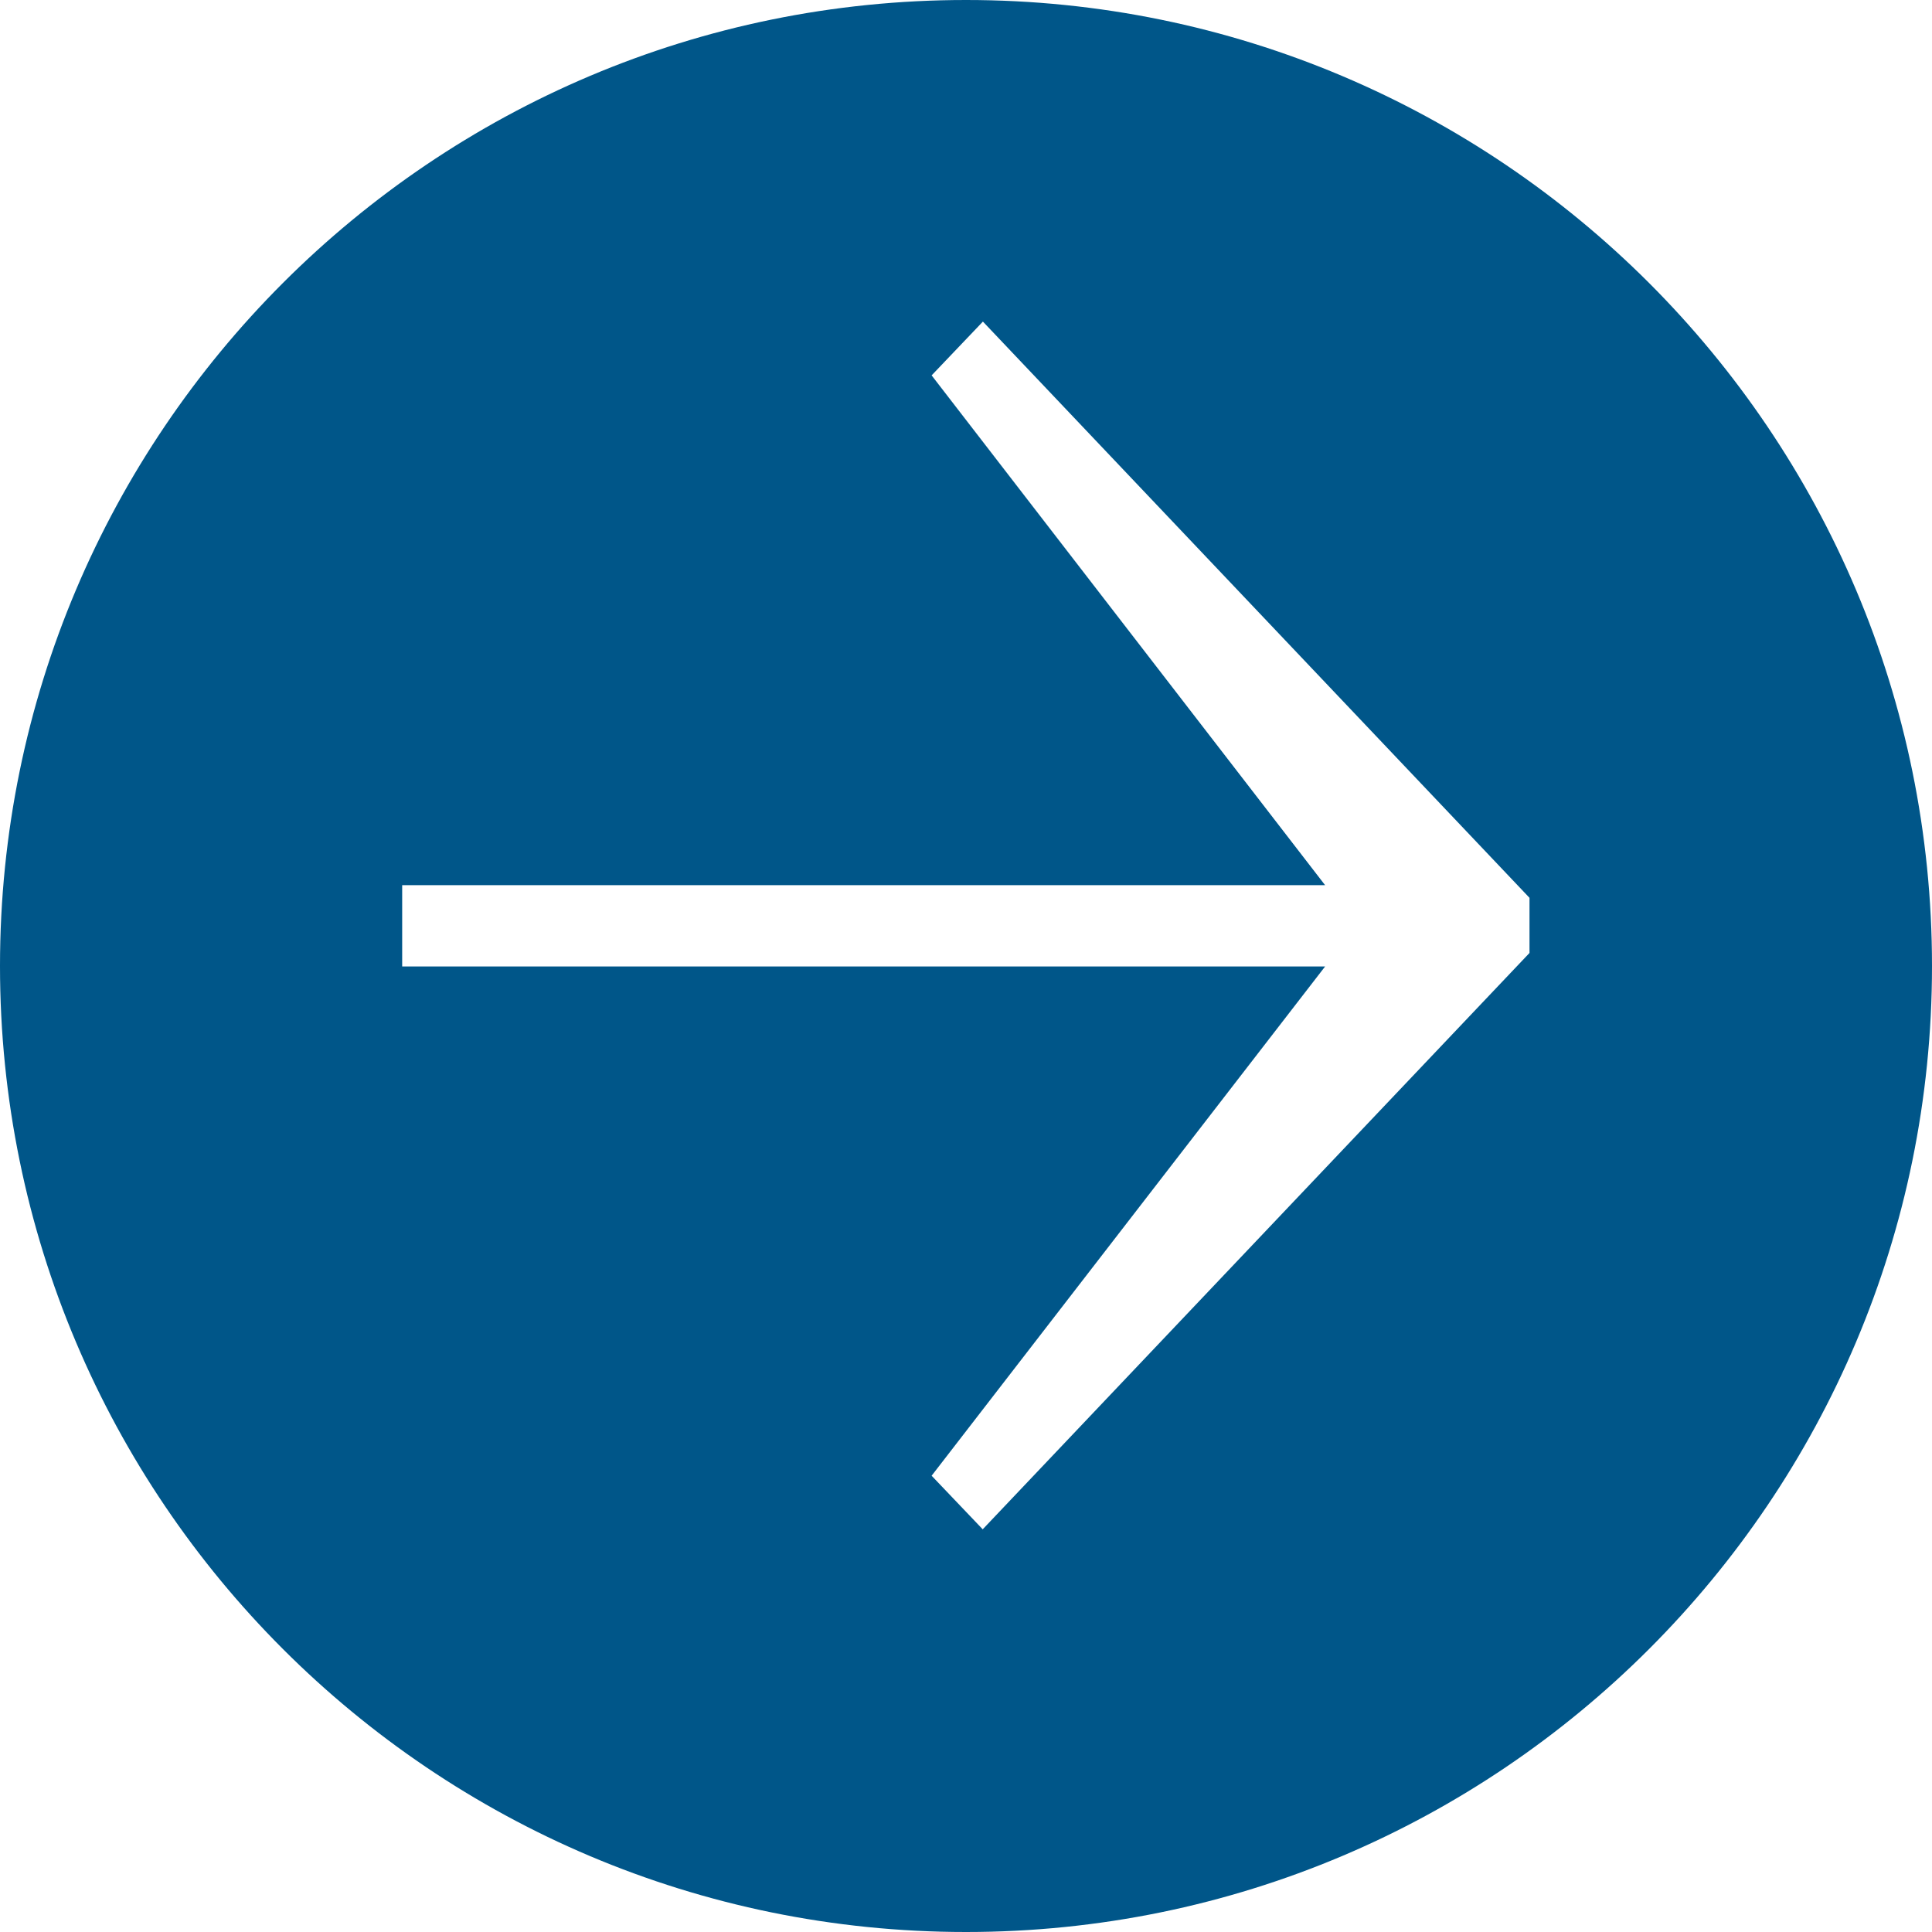
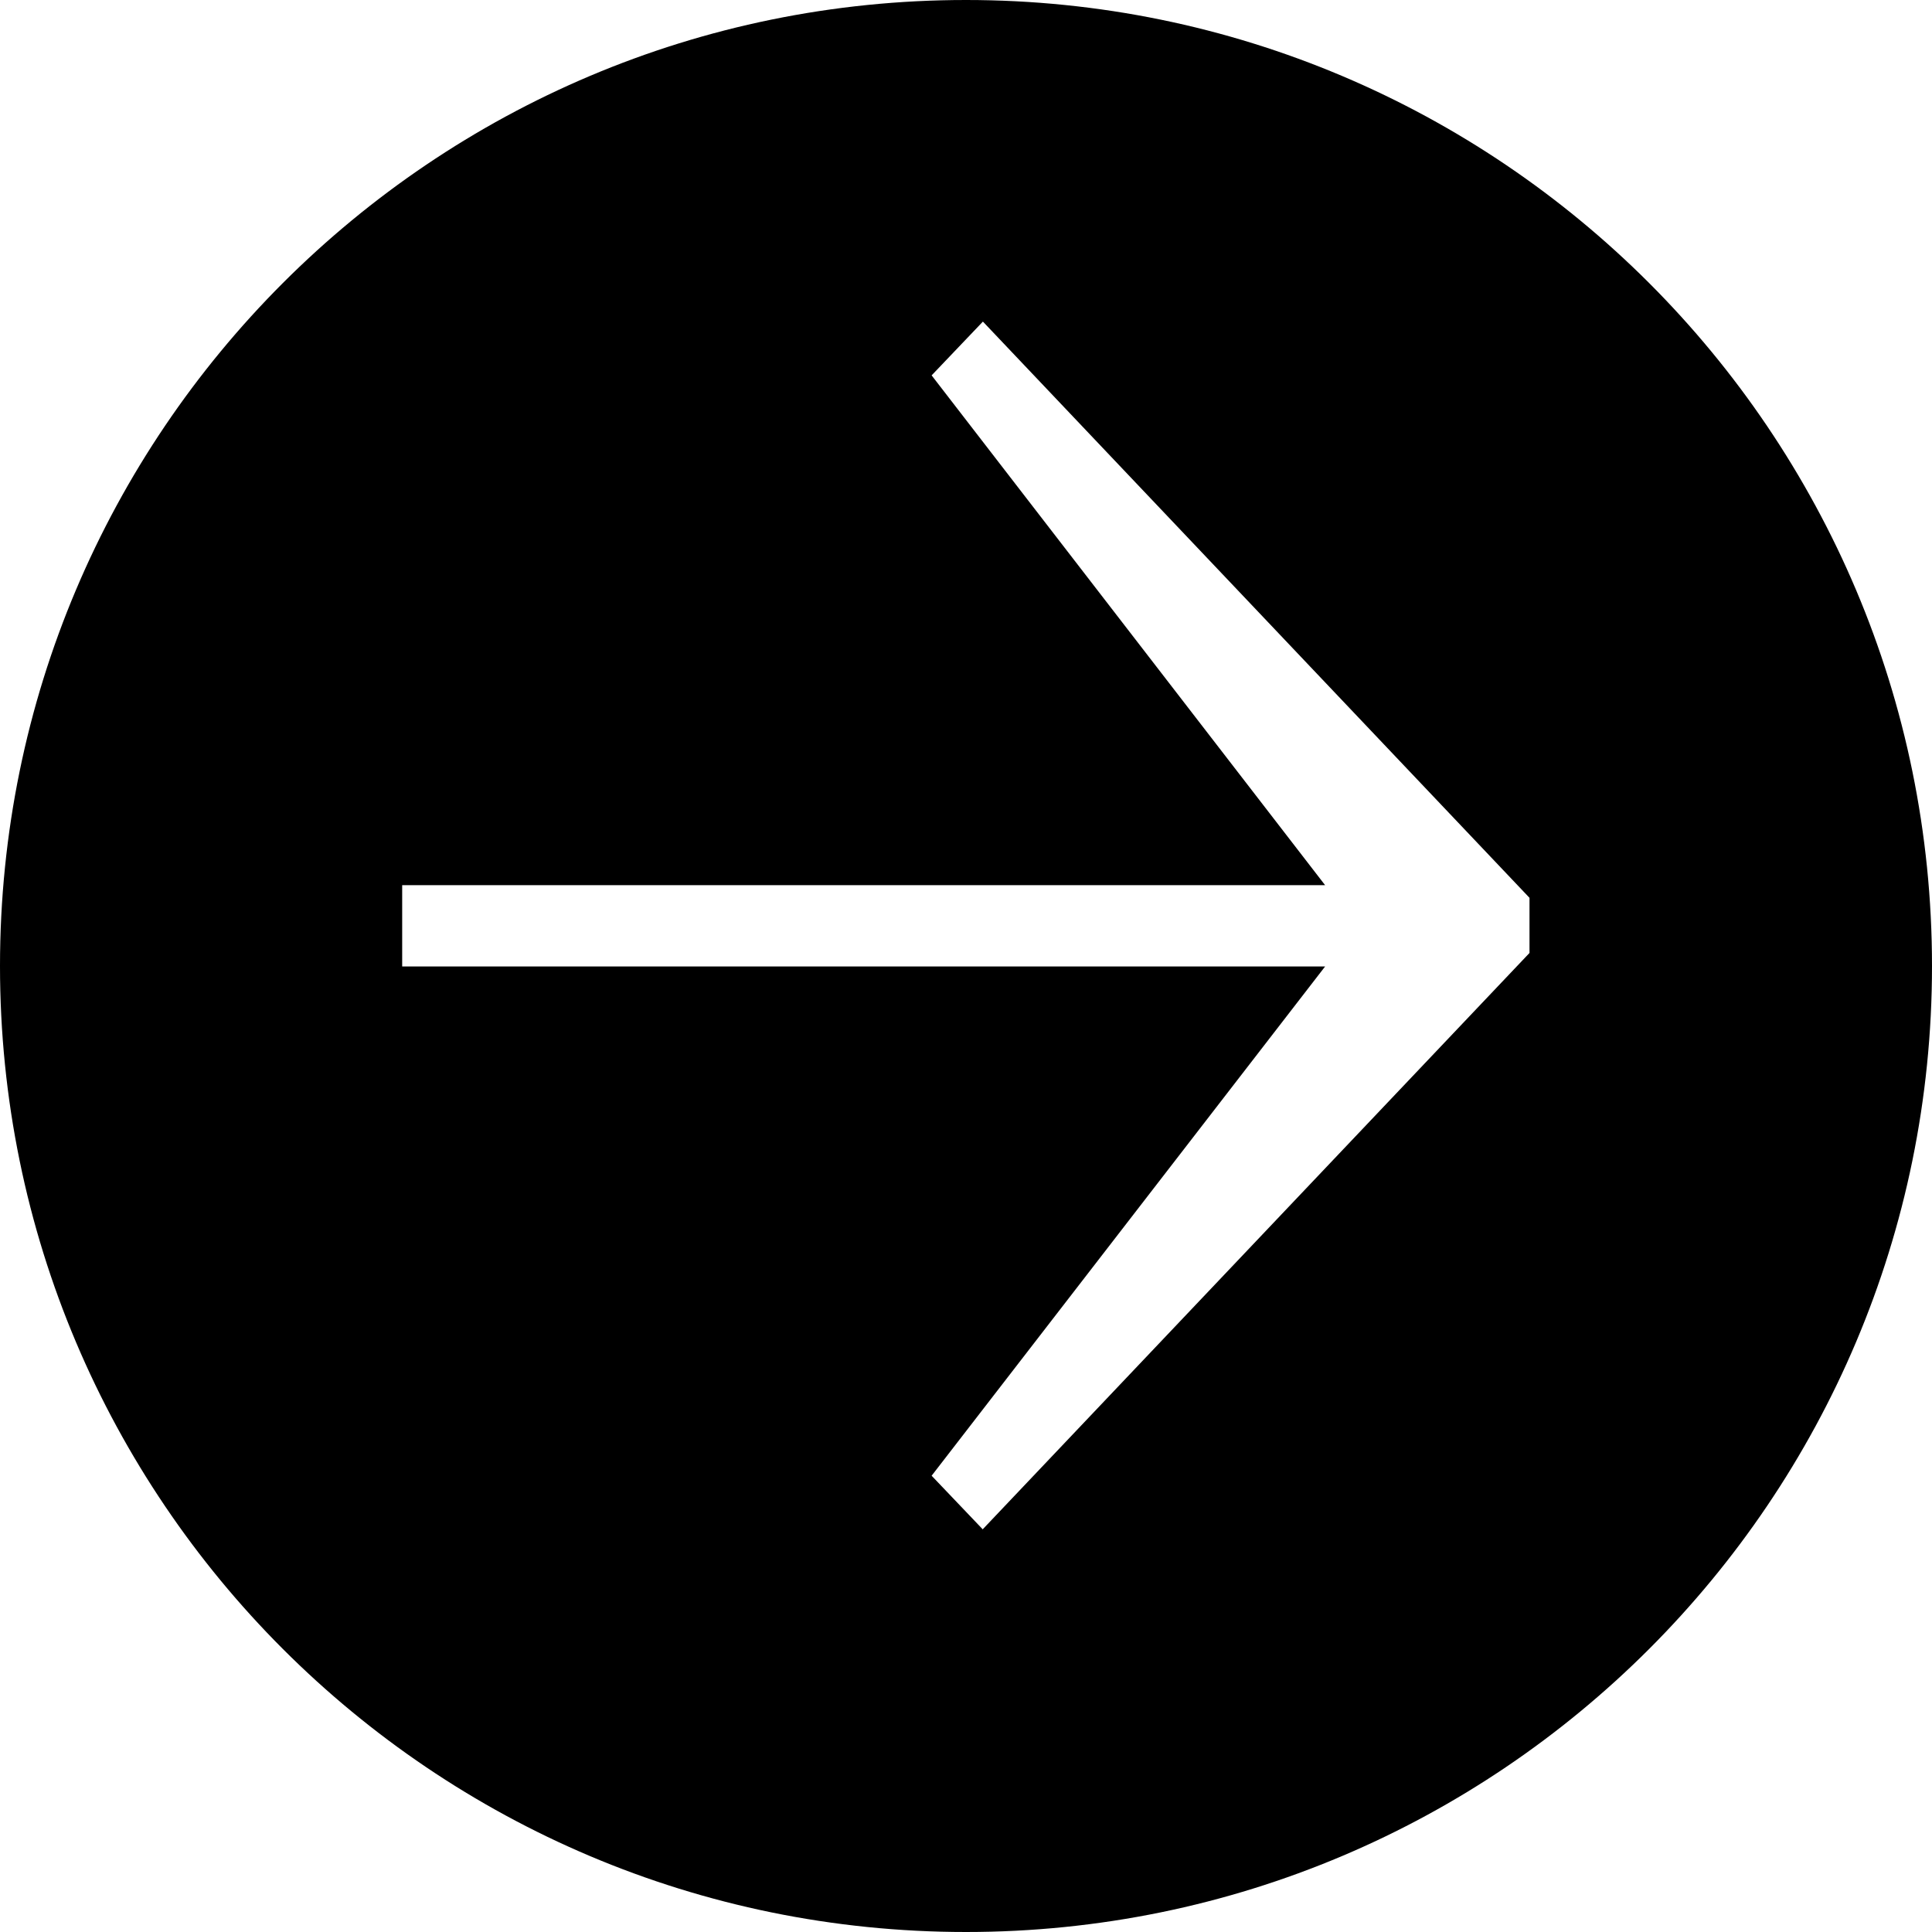
<svg width="24" height="24" viewBox="0 0 24 24">
-   <g fill="#005689" fill-rule="evenodd">
+   <g fill-rule="evenodd">
    <path class="rich-link__arrow-icon" d="m12 0c-6.627 0-12 5.373-12 12 0 6.627 5.373 12 12 12 6.627 0 12-5.373 12-12 0-6.627-5.373-12-12-12m.21 19l-.637-.668 4.888-6.326h-11.465v-1.01h11.465l-4.888-6.333.637-.668 6.79 7.158v.685l-6.79 7.157" />
  </g>
</svg>
